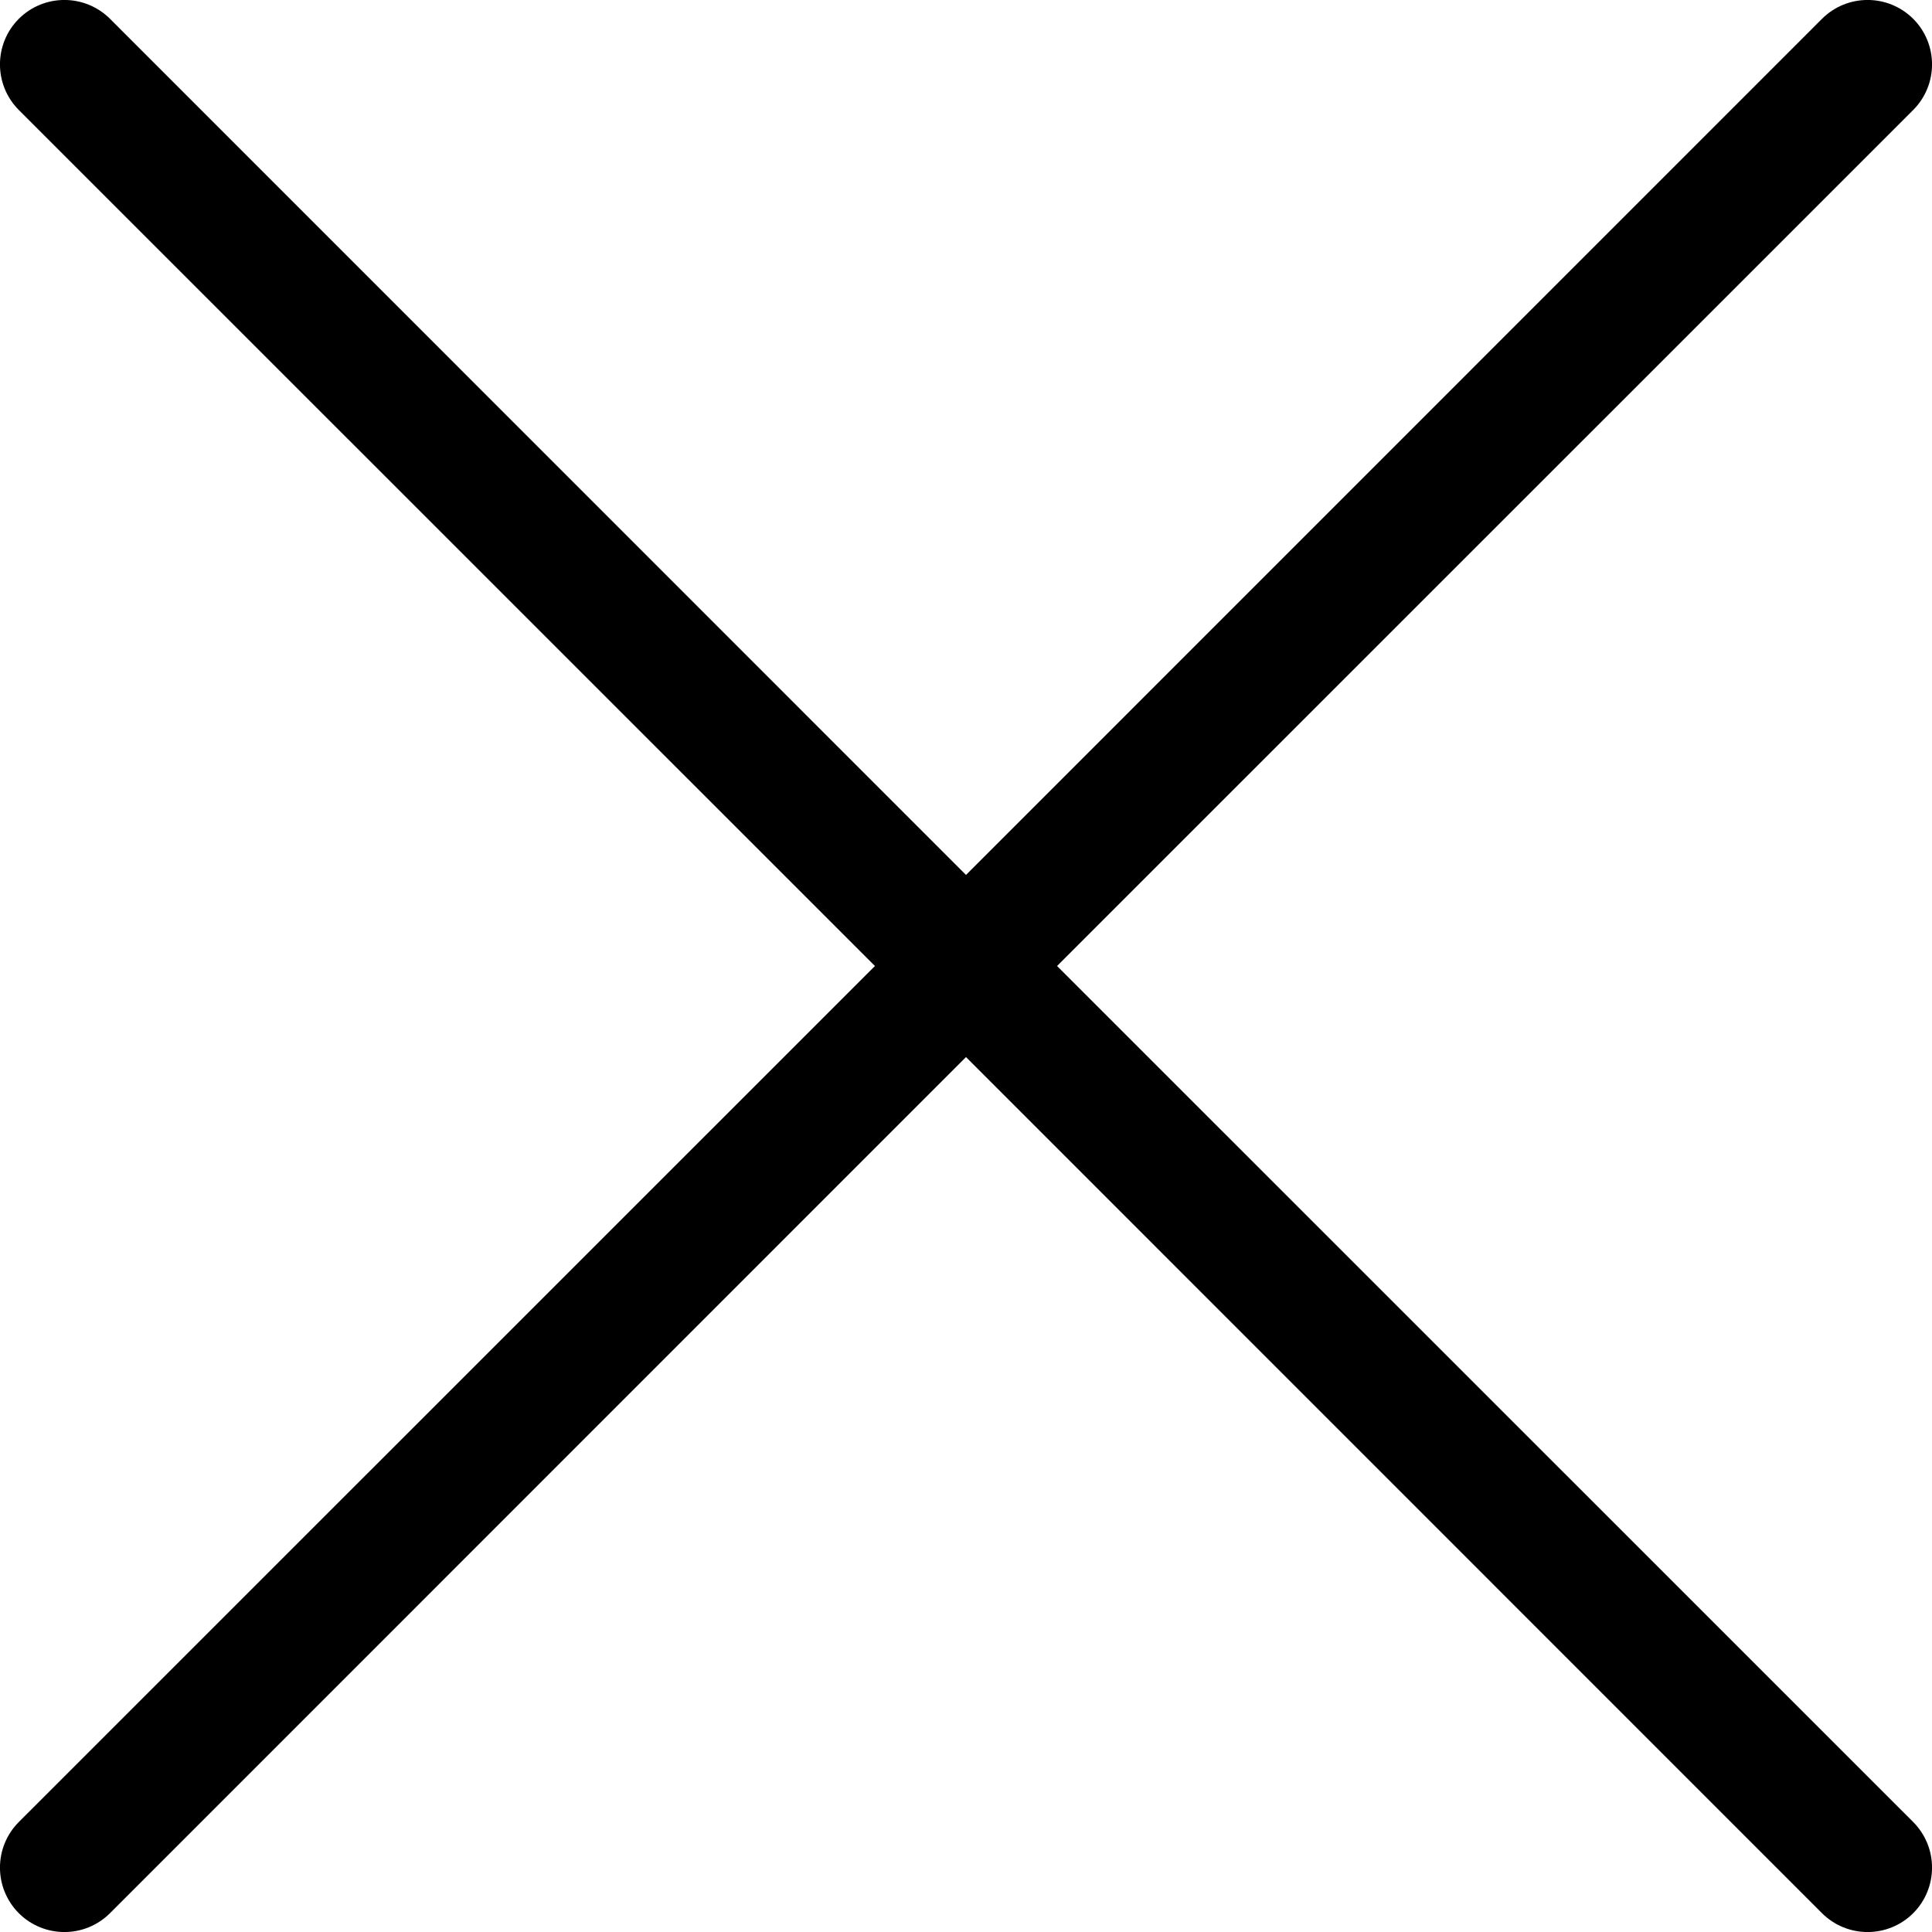
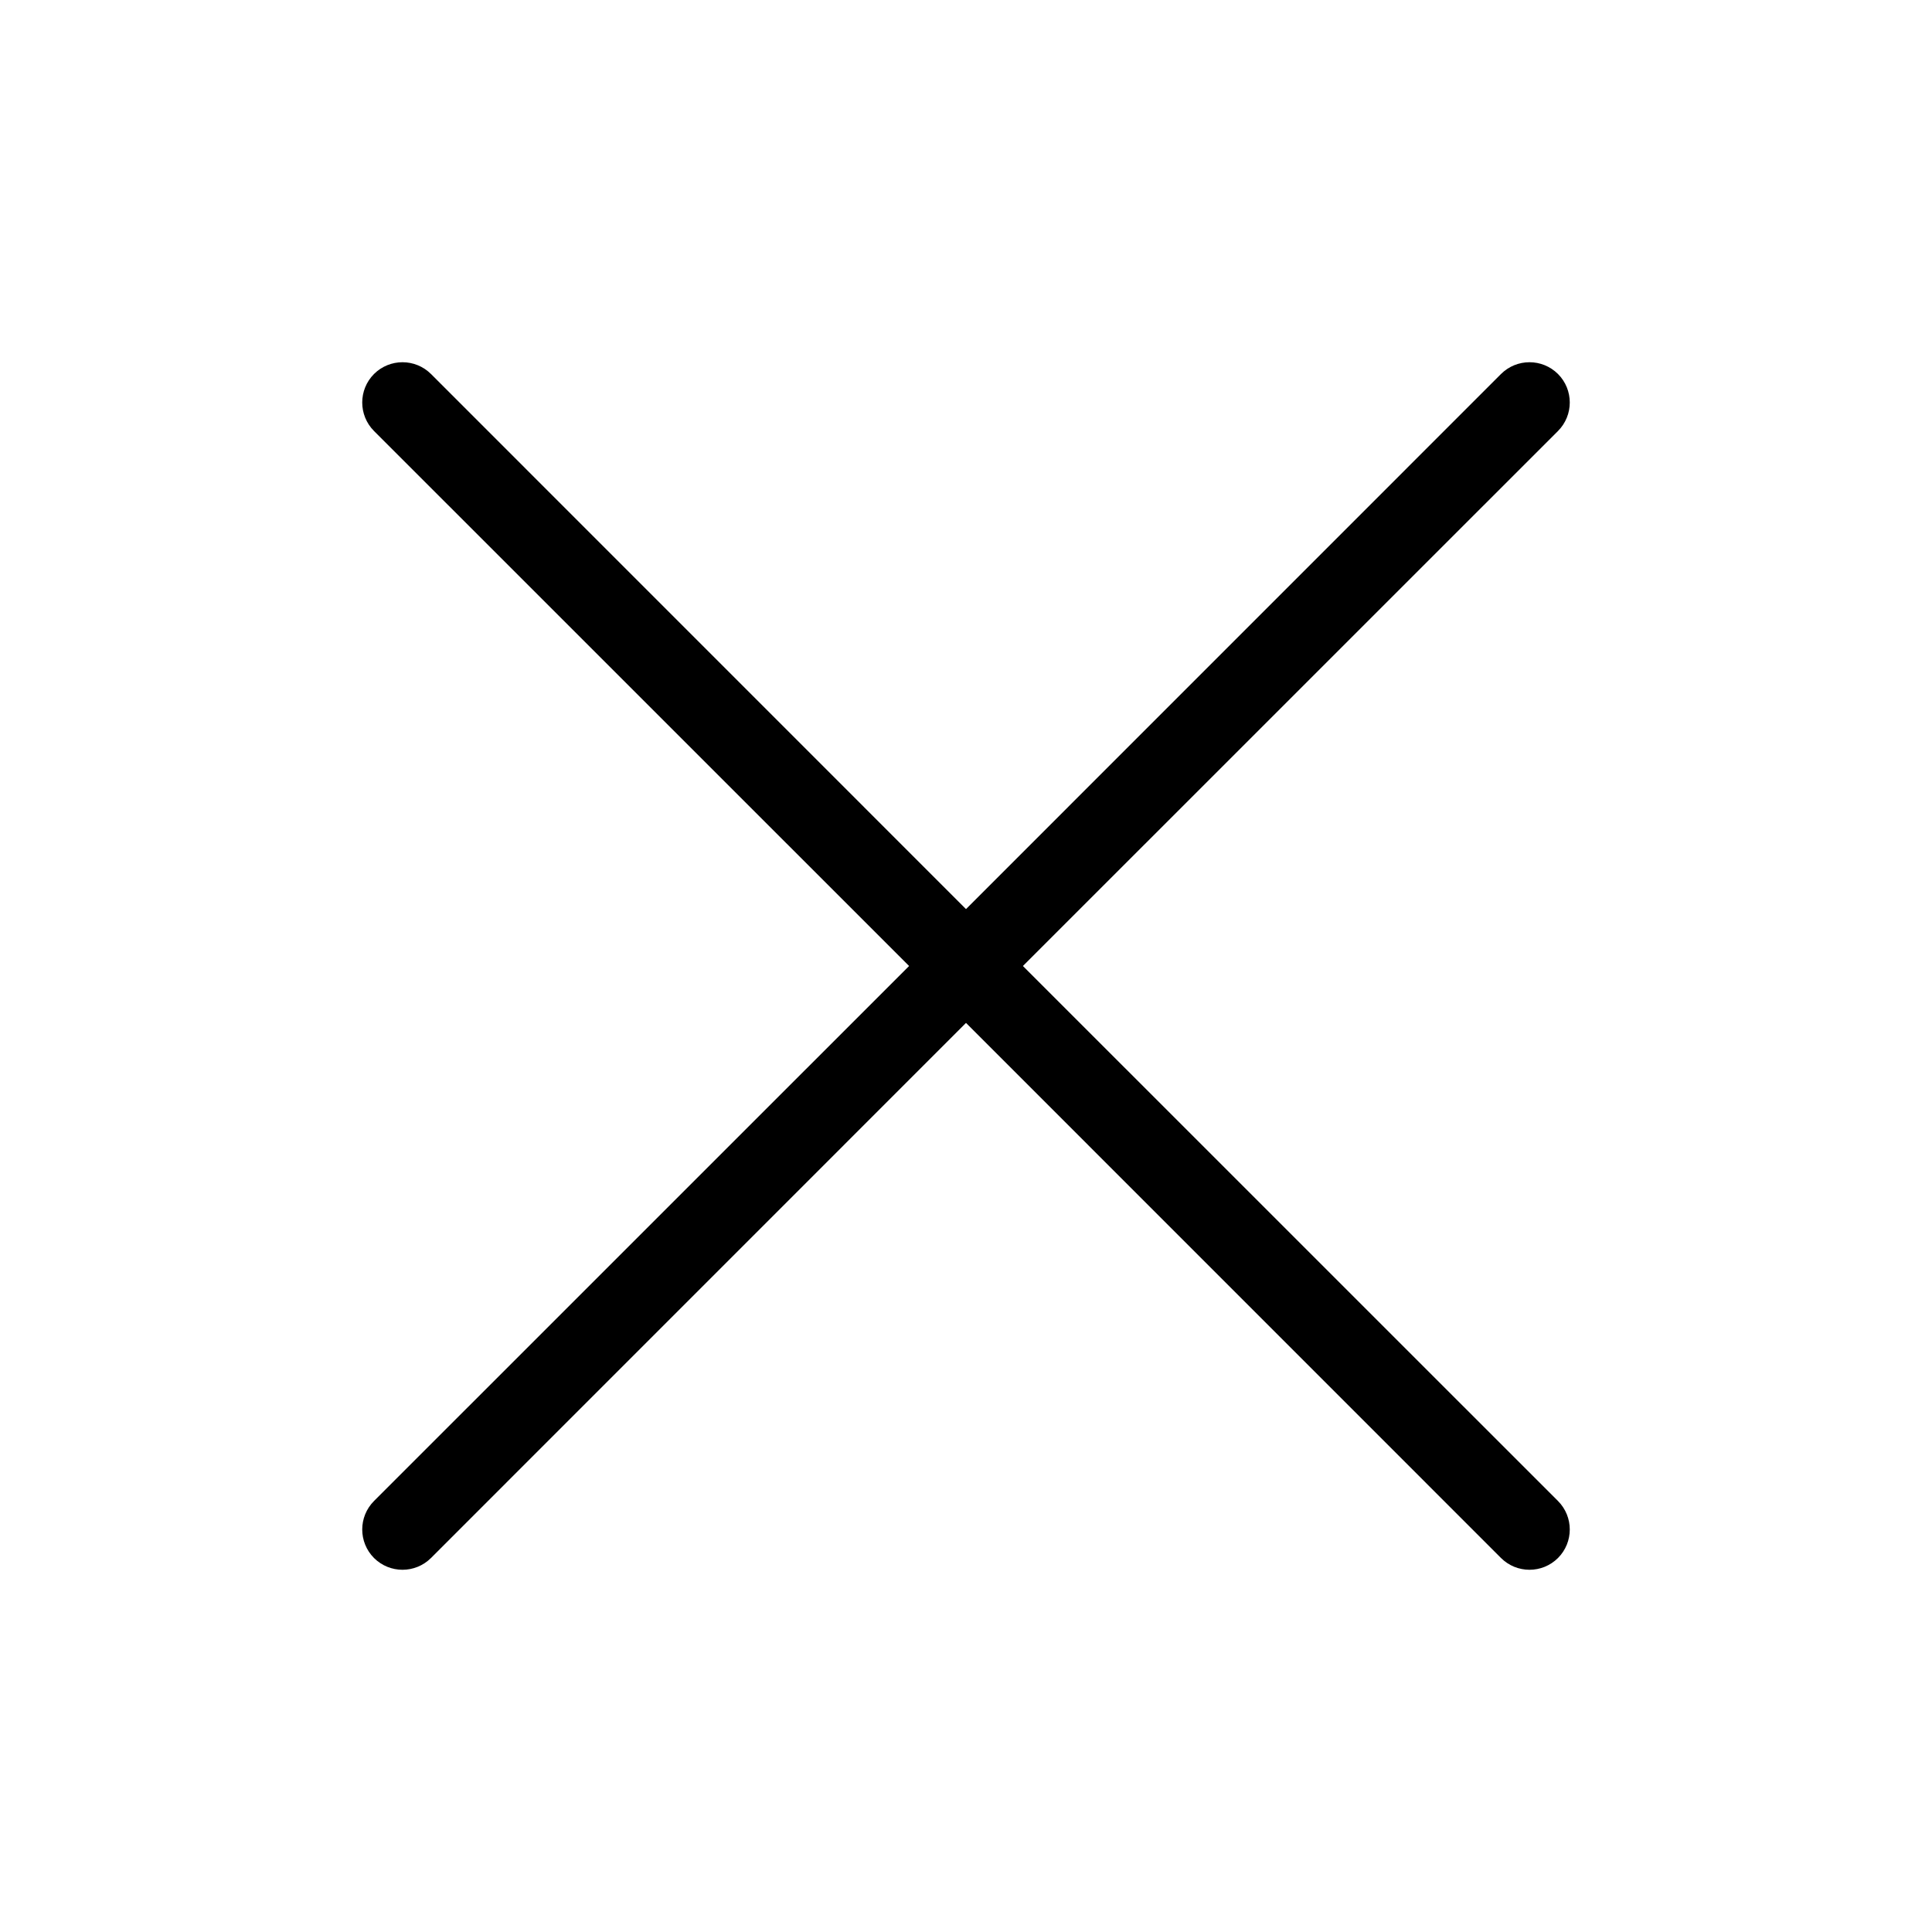
- <svg xmlns="http://www.w3.org/2000/svg" preserveAspectRatio="xMidYMid meet" width="100%" height="100%" overflow="visible" viewBox="0 0 15 15" fill="none">
+ <svg xmlns="http://www.w3.org/2000/svg" preserveAspectRatio="xMidYMid meet" width="100%" height="100%" overflow="visible" viewBox="-4.5 -4.5 24 24" fill="none">
  <path id="Union" d="M0.854 0.146C0.658 -0.049 0.342 -0.049 0.146 0.146C-0.049 0.342 -0.049 0.658 0.146 0.854L6.793 7.5L0.146 14.146C-0.049 14.342 -0.049 14.658 0.146 14.854C0.342 15.049 0.658 15.049 0.854 14.854L7.5 8.207L14.146 14.854C14.342 15.049 14.658 15.049 14.854 14.854C15.049 14.658 15.049 14.342 14.854 14.146L8.207 7.5L14.854 0.854C15.049 0.658 15.049 0.342 14.854 0.146C14.658 -0.049 14.342 -0.049 14.146 0.146L7.5 6.793L0.854 0.146Z" fill="currentColor" />
</svg>
